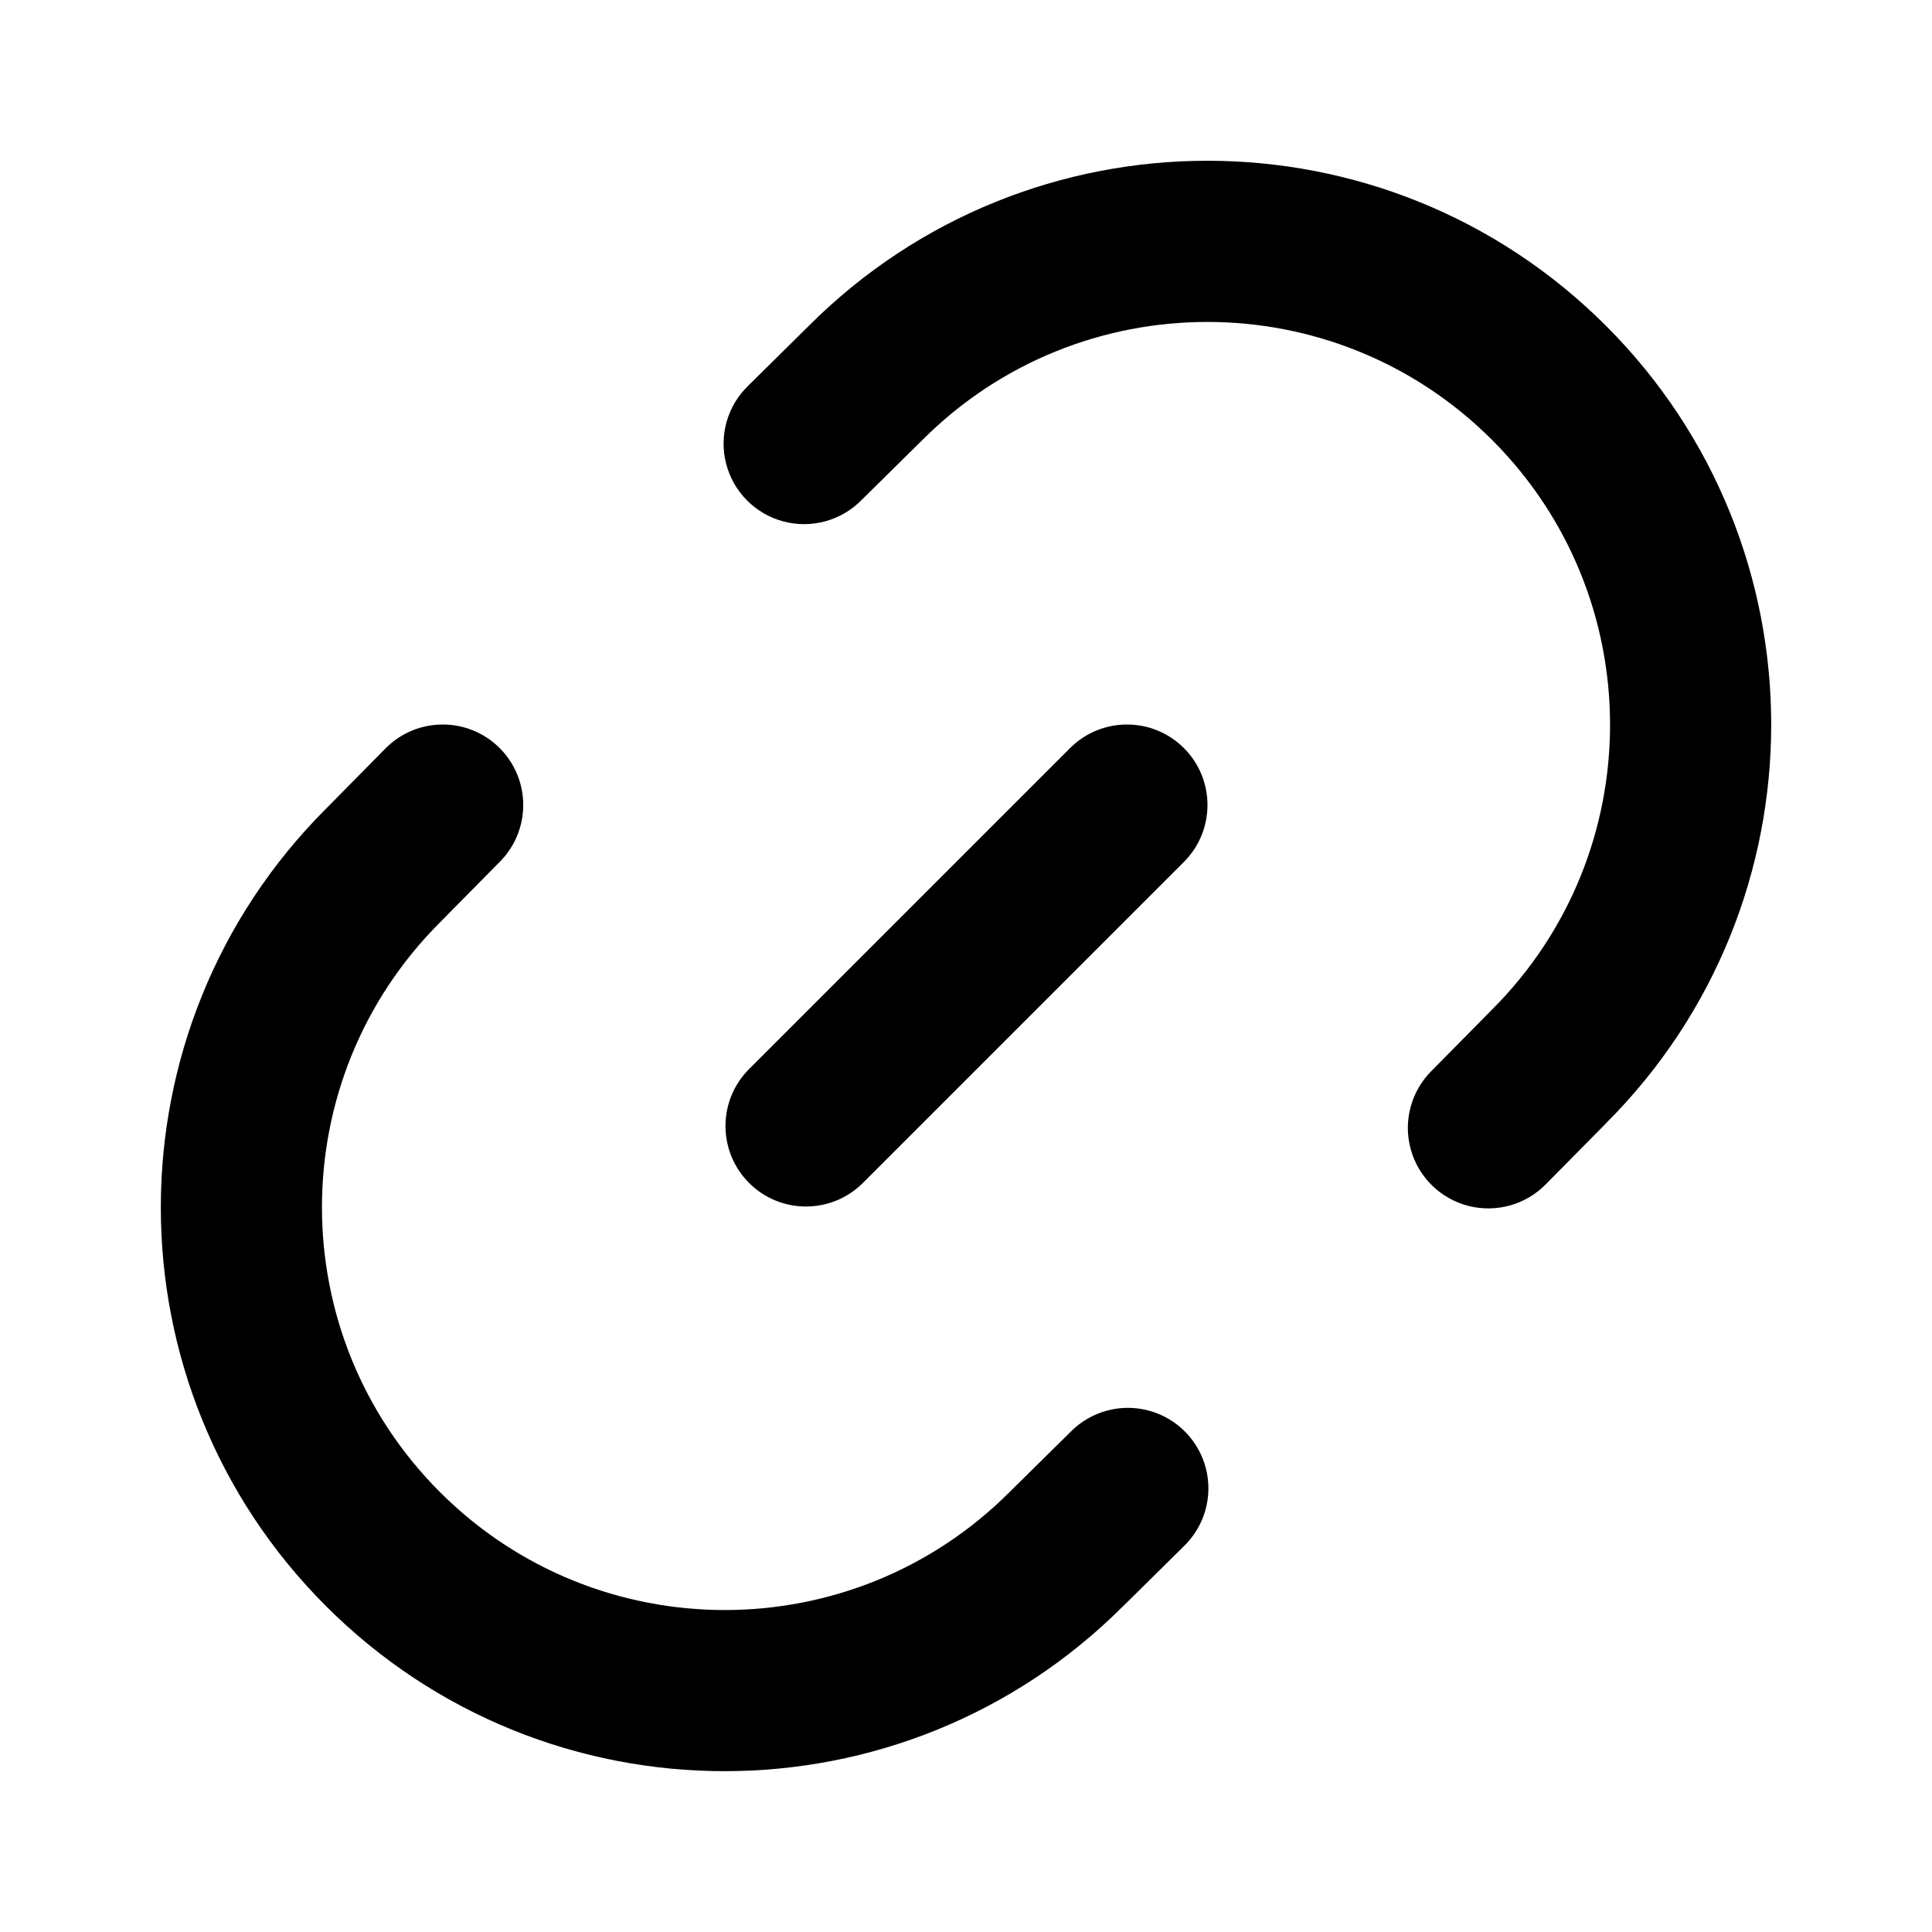
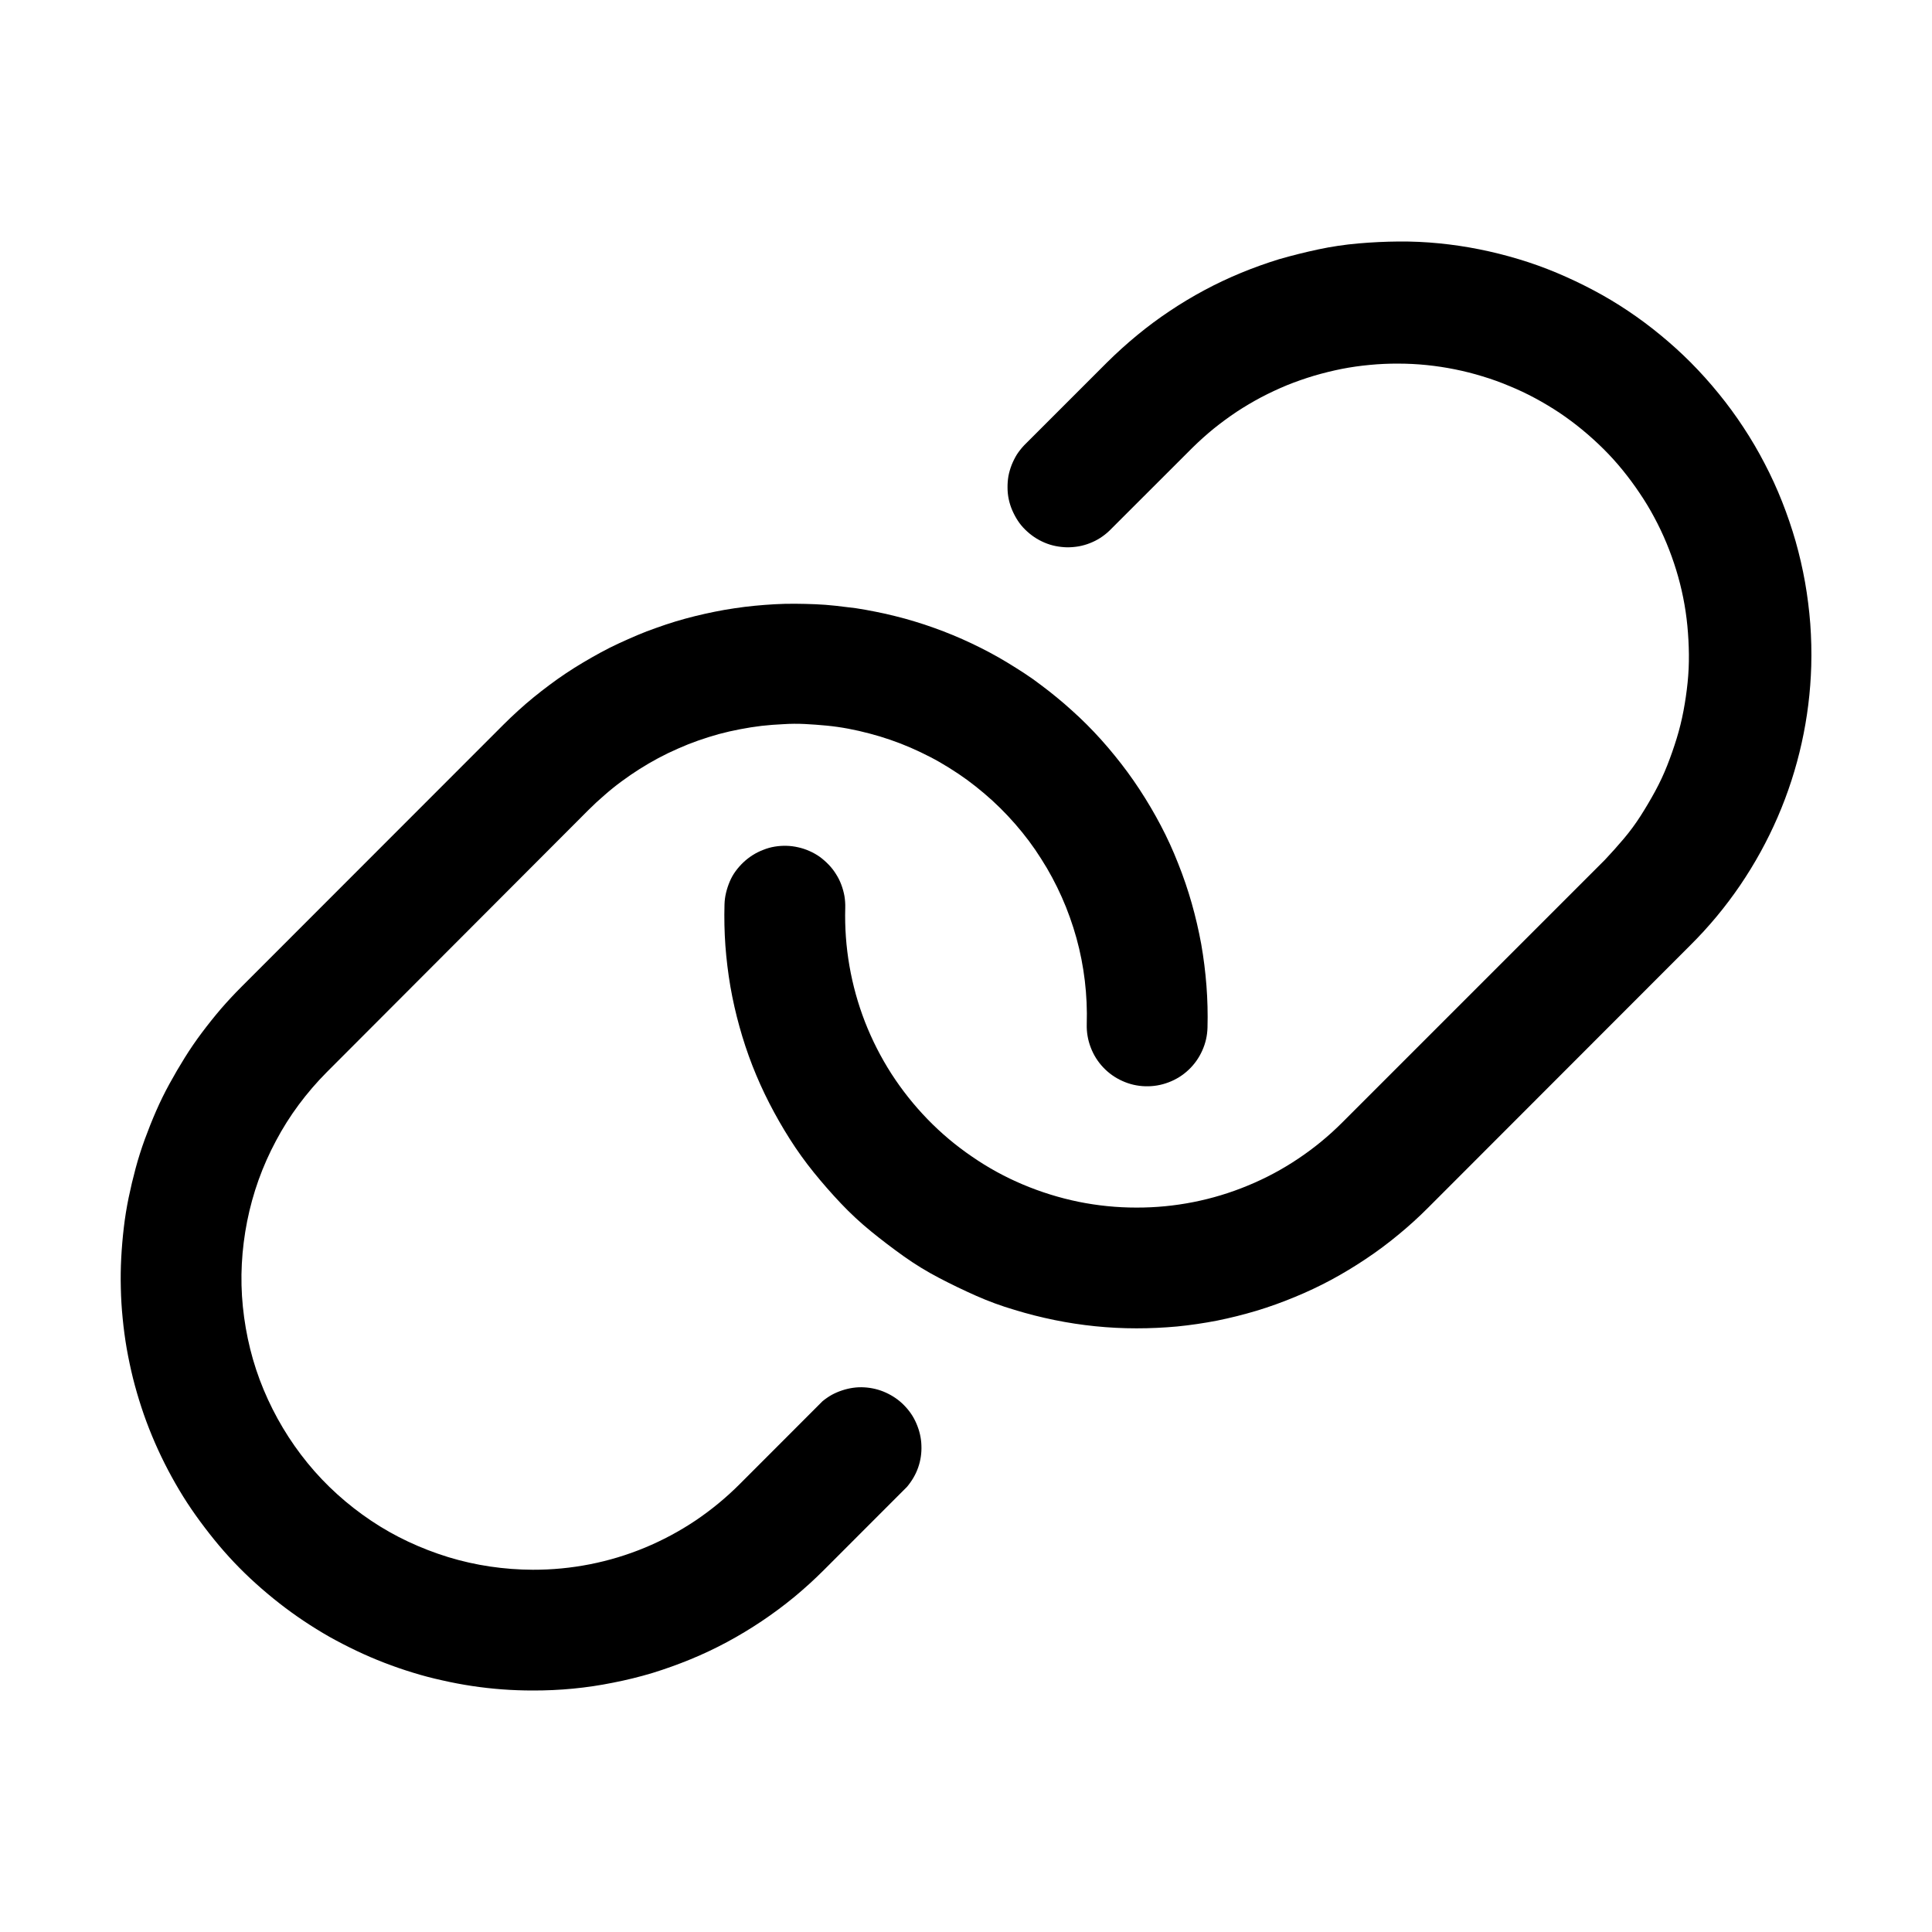
<svg xmlns="http://www.w3.org/2000/svg" fill="none" viewBox="0 0 24 24">
-   <path fill="#000" fill-rule="evenodd" d="M18.535 5.465a5.003 5.003 0 0 0-7.076 0l-.005.005-.752.742a1 1 0 1 1-1.404-1.424l.749-.74a7.003 7.003 0 0 1 9.904 9.905l-.002.003-.737.746a1 1 0 1 1-1.424-1.404l.747-.757a5.003 5.003 0 0 0 0-7.076ZM6.202 9.288a1 1 0 0 1 .01 1.414l-.747.757a5.003 5.003 0 1 0 7.076 7.076l.005-.005.752-.742a1 1 0 1 1 1.404 1.424l-.746.737-.003.002a7.003 7.003 0 0 1-9.904-9.904l.74-.75a1 1 0 0 1 1.413-.009Zm8.505.005a1 1 0 0 1 0 1.414l-4 4a1 1 0 0 1-1.414-1.414l4-4a1 1 0 0 1 1.414 0Z" clip-rule="evenodd" />
+   <path fill="#000" fill-rule="evenodd" d="M21 11.74q.344-.342.617-.743.273-.402.466-.847.193-.446.298-.92.105-.473.119-.958.007-.261-.012-.522-.02-.26-.065-.517-.046-.257-.117-.508-.072-.25-.168-.493t-.217-.474q-.12-.232-.264-.45-.143-.218-.308-.42-.165-.203-.349-.388-.178-.178-.373-.338-.194-.16-.403-.3t-.432-.258-.454-.215-.474-.17-.488-.122-.497-.074T17.377 3t-.503.024-.497.074-.488.122q-.24.074-.473.17t-.455.215-.431.259q-.21.14-.404.3t-.373.337l-1.031 1.031q-.05.053-.09.114-.038.062-.065.13-.026.067-.04.138-.012.072-.011.144 0 .073.015.144t.044.138.068.127.092.112.112.092.127.069.138.043.144.016q.073 0 .144-.012.072-.013.14-.04.067-.026.128-.065.062-.04.114-.09l1.031-1.03q.127-.125.264-.237.138-.111.286-.21.148-.097.304-.18.157-.082.321-.15.164-.066.334-.117.17-.05.344-.085.174-.034.35-.05.176-.017.354-.016.177 0 .353.018t.35.053.343.087q.17.051.333.12.164.067.32.151t.304.182q.147.099.284.212t.262.237.238.263.21.284q.1.147.183.303.084.156.152.32t.12.333.087.343.052.35.019.354-.016.353-.051.35-.085.344-.117.334-.15.321-.18.305-.21.285-.236.264l-3.258 3.258q-.252.253-.548.451-.296.199-.626.335-.33.137-.68.206t-.706.068q-.363 0-.719-.072-.355-.073-.69-.214t-.633-.347q-.3-.204-.553-.465-.252-.26-.449-.565-.196-.306-.328-.644-.131-.338-.193-.695-.062-.358-.052-.72.002-.075-.01-.148-.013-.072-.039-.141-.026-.07-.066-.132-.039-.063-.09-.116t-.11-.097q-.061-.043-.129-.073-.067-.03-.139-.046-.072-.017-.146-.019t-.147.01-.142.04q-.069.026-.131.065-.063.04-.116.09t-.097.11-.073.129-.046.14-.019.145q-.007.256.011.511.019.255.062.508.044.252.113.499.068.246.161.485.093.238.21.466t.254.444.298.415.337.385.375.348.407.31.436.267.46.222.48.176q.245.075.496.126.25.051.505.077t.51.026h.006q.251 0 .502-.023.25-.025.497-.073.247-.05.488-.122.241-.073.474-.17.232-.095.454-.214.222-.12.431-.26.21-.14.403-.3.195-.16.372-.338L21 11.74ZM9.188 18.437l1.03-1.031q.055-.045.115-.079.061-.033.128-.055.066-.022.135-.032t.139-.006.137.02.131.045.121.068.107.09.088.107.066.122.043.131q.016.069.018.138.003.07-.007.139t-.033.135-.058.126-.08.114l-1.03 1.031q-.178.178-.372.339-.195.16-.404.3t-.43.259-.455.215-.474.17q-.241.072-.488.12-.247.05-.498.074-.25.024-.502.023-.189 0-.377-.014t-.374-.042-.37-.07q-.184-.04-.365-.096-.18-.055-.356-.123t-.346-.149-.335-.173q-.163-.093-.32-.198t-.305-.221-.289-.243-.27-.263-.248-.283-.228-.3-.206-.316-.181-.33-.157-.343-.131-.353q-.059-.18-.105-.362-.045-.183-.078-.369-.032-.186-.05-.373-.019-.188-.023-.376-.005-.189.005-.377t.032-.376.06-.372.087-.366.114-.36.14-.35.166-.338.19-.325.213-.311.235-.294q.124-.143.257-.276L6.256 9q.089-.089.182-.173.093-.085.19-.164.098-.08.199-.155.1-.075.205-.145t.213-.134.218-.124.225-.113.23-.102.234-.09q.119-.043.24-.08.12-.036.241-.066.122-.03.246-.055.123-.025.247-.043.125-.019.25-.031t.25-.019.252-.006.251.006.251.019.25.03q.124.019.247.044.124.024.245.055.123.03.243.067.12.036.239.079.118.042.234.09t.23.102.225.113.218.124.213.134.205.145q.101.075.198.155.098.08.19.164.094.084.183.173.184.184.348.387.165.202.308.42t.264.448.216.473q.097.243.168.493t.118.507q.045.257.065.517t.013.52q-.004.15-.065.285-.061.137-.17.24-.108.102-.248.155-.139.053-.288.049-.15-.004-.285-.065-.137-.061-.24-.17-.102-.108-.155-.248-.053-.139-.049-.288.004-.135-.002-.27-.006-.136-.022-.27t-.042-.267-.062-.263-.082-.258q-.045-.127-.1-.25-.055-.124-.119-.243-.064-.12-.137-.233-.072-.115-.153-.223t-.17-.21-.185-.197-.2-.183-.211-.167q-.11-.08-.225-.151-.114-.072-.234-.134t-.244-.116-.253-.098q-.127-.044-.258-.078-.131-.035-.264-.06t-.267-.038-.27-.02-.27.002q-.135.006-.27.021-.134.016-.267.042-.133.025-.263.06-.13.036-.258.081t-.251.1q-.124.054-.244.118-.119.064-.233.136t-.223.153q-.109.08-.21.169-.103.088-.199.184L4.06 13.318q-.188.189-.348.404-.159.214-.284.45-.126.235-.216.486-.09.252-.142.514t-.066.528.013.533.091.525.167.505.24.476.306.436.367.386.42.328.463.262.497.192q.256.078.52.117t.53.04q.359.001.71-.068t.682-.206q.33-.137.628-.336.297-.2.55-.453Z" clip-rule="evenodd" />
</svg>
